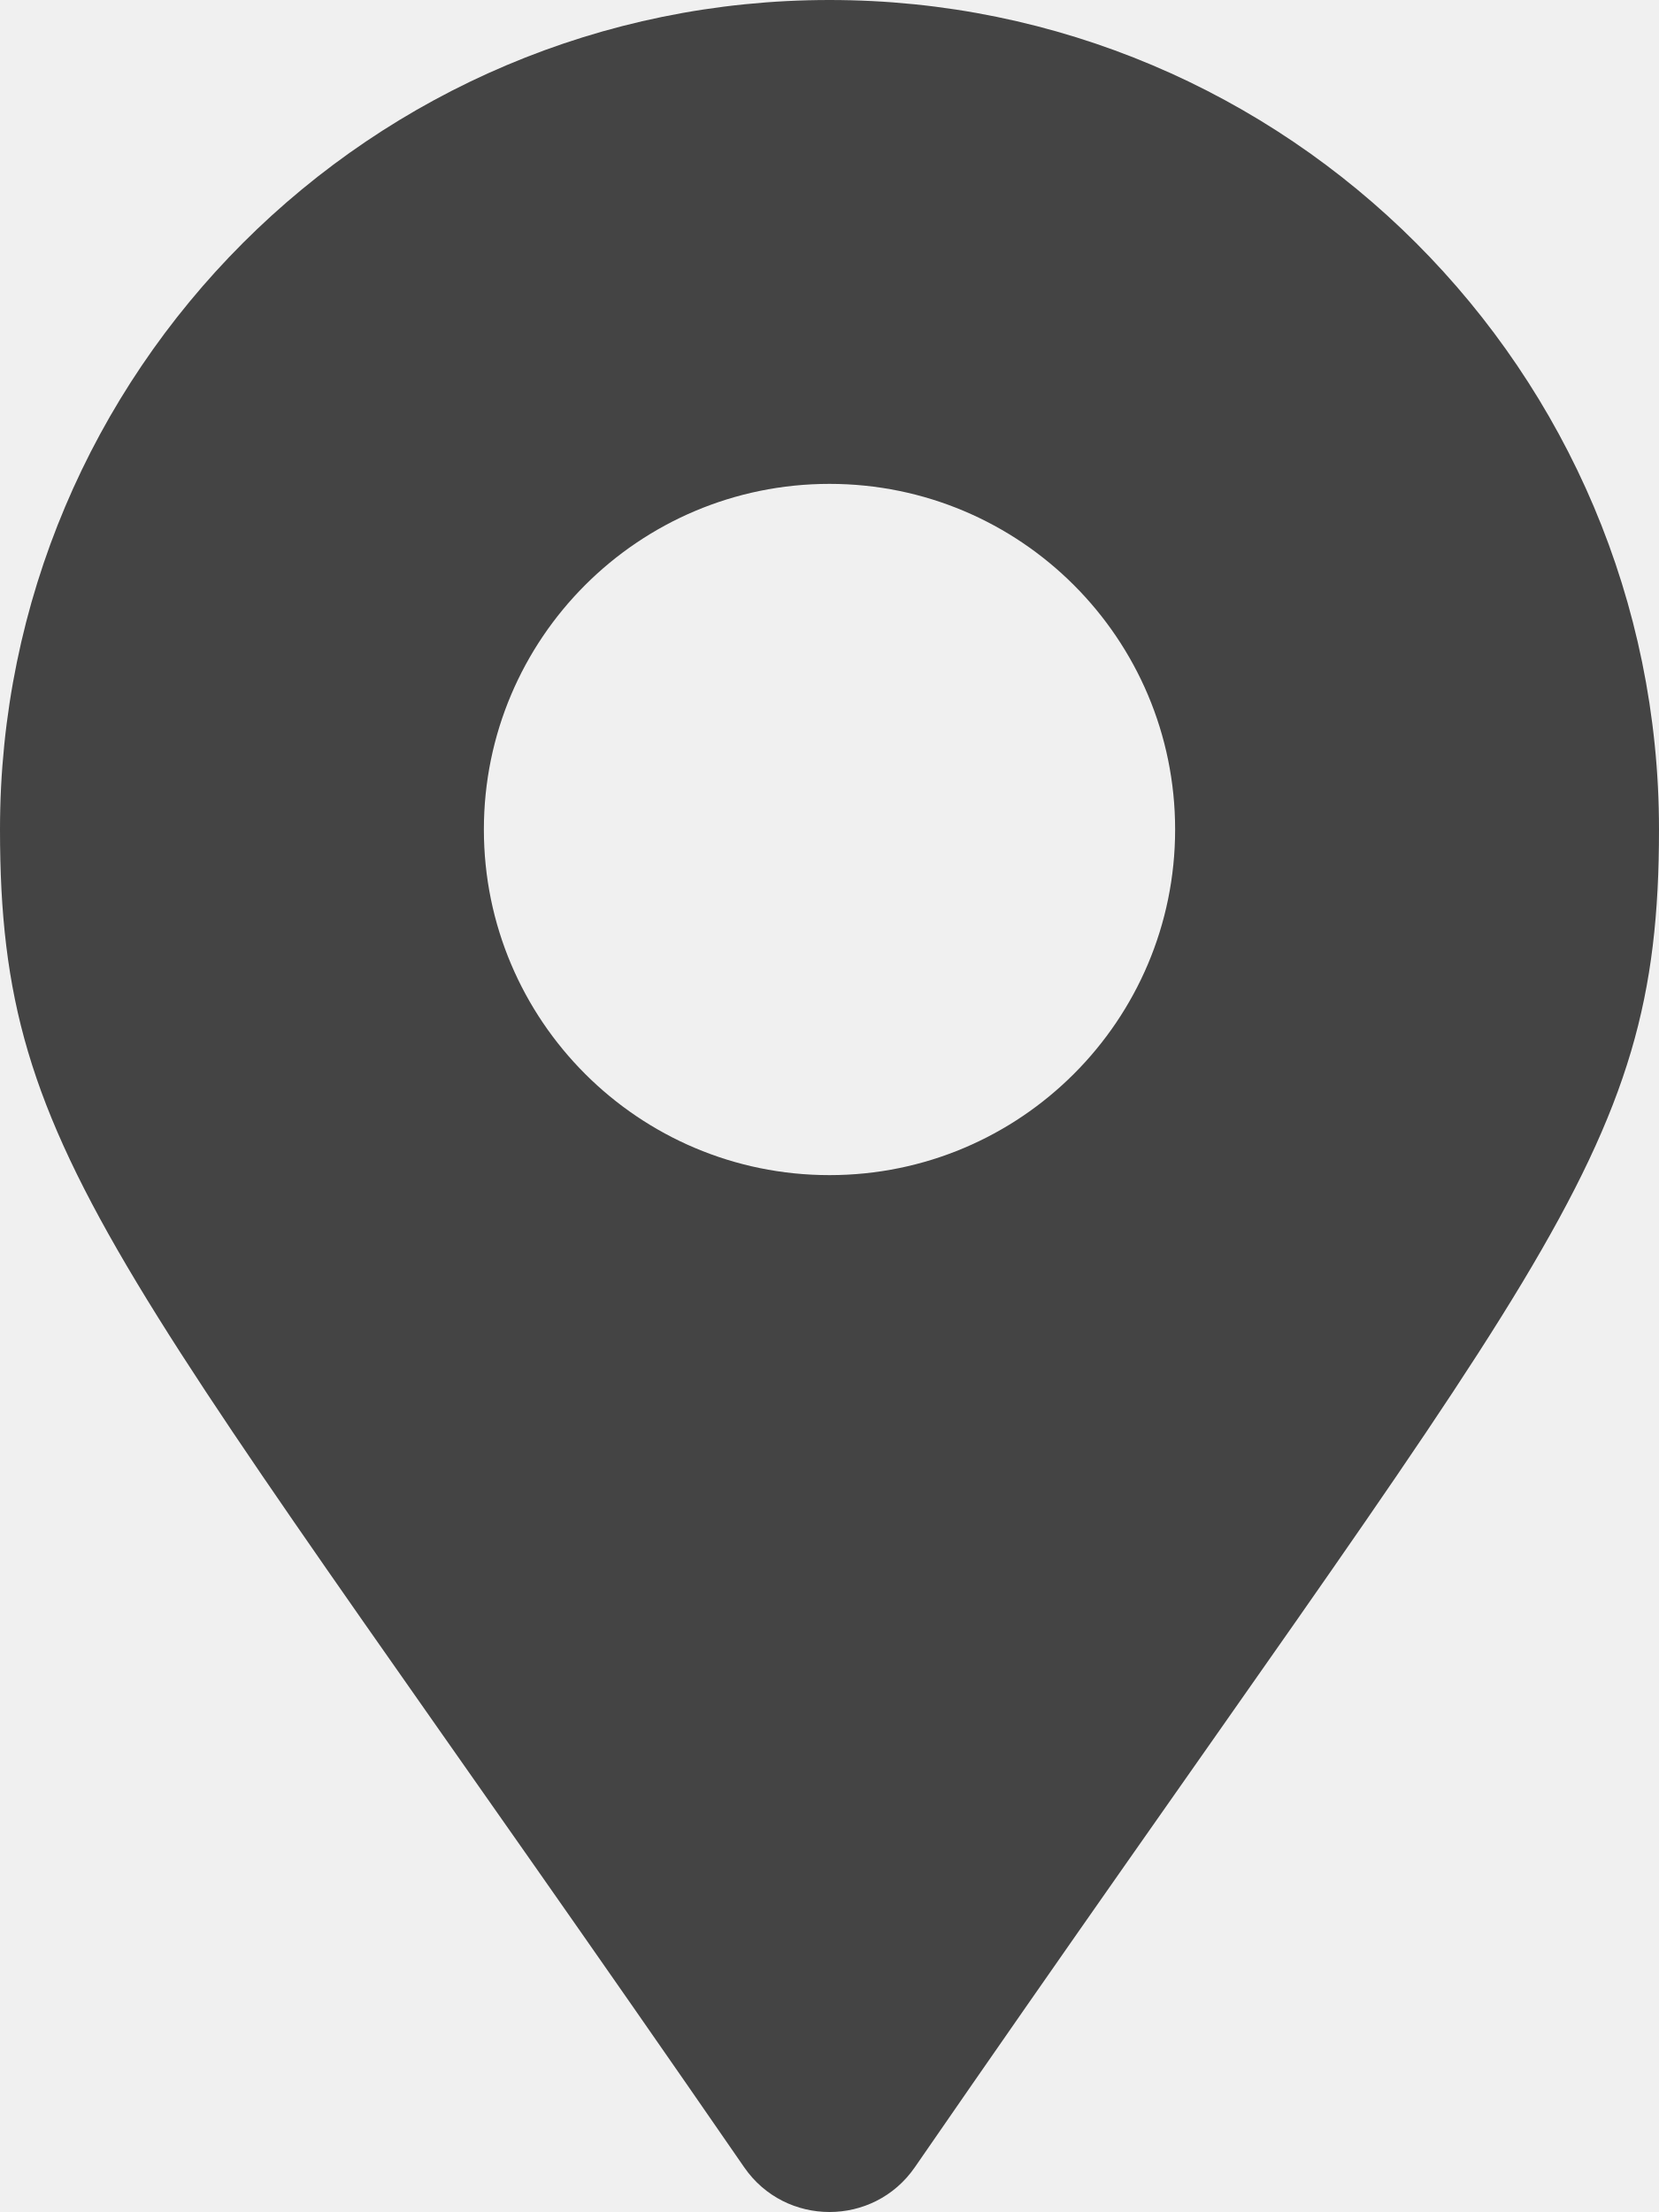
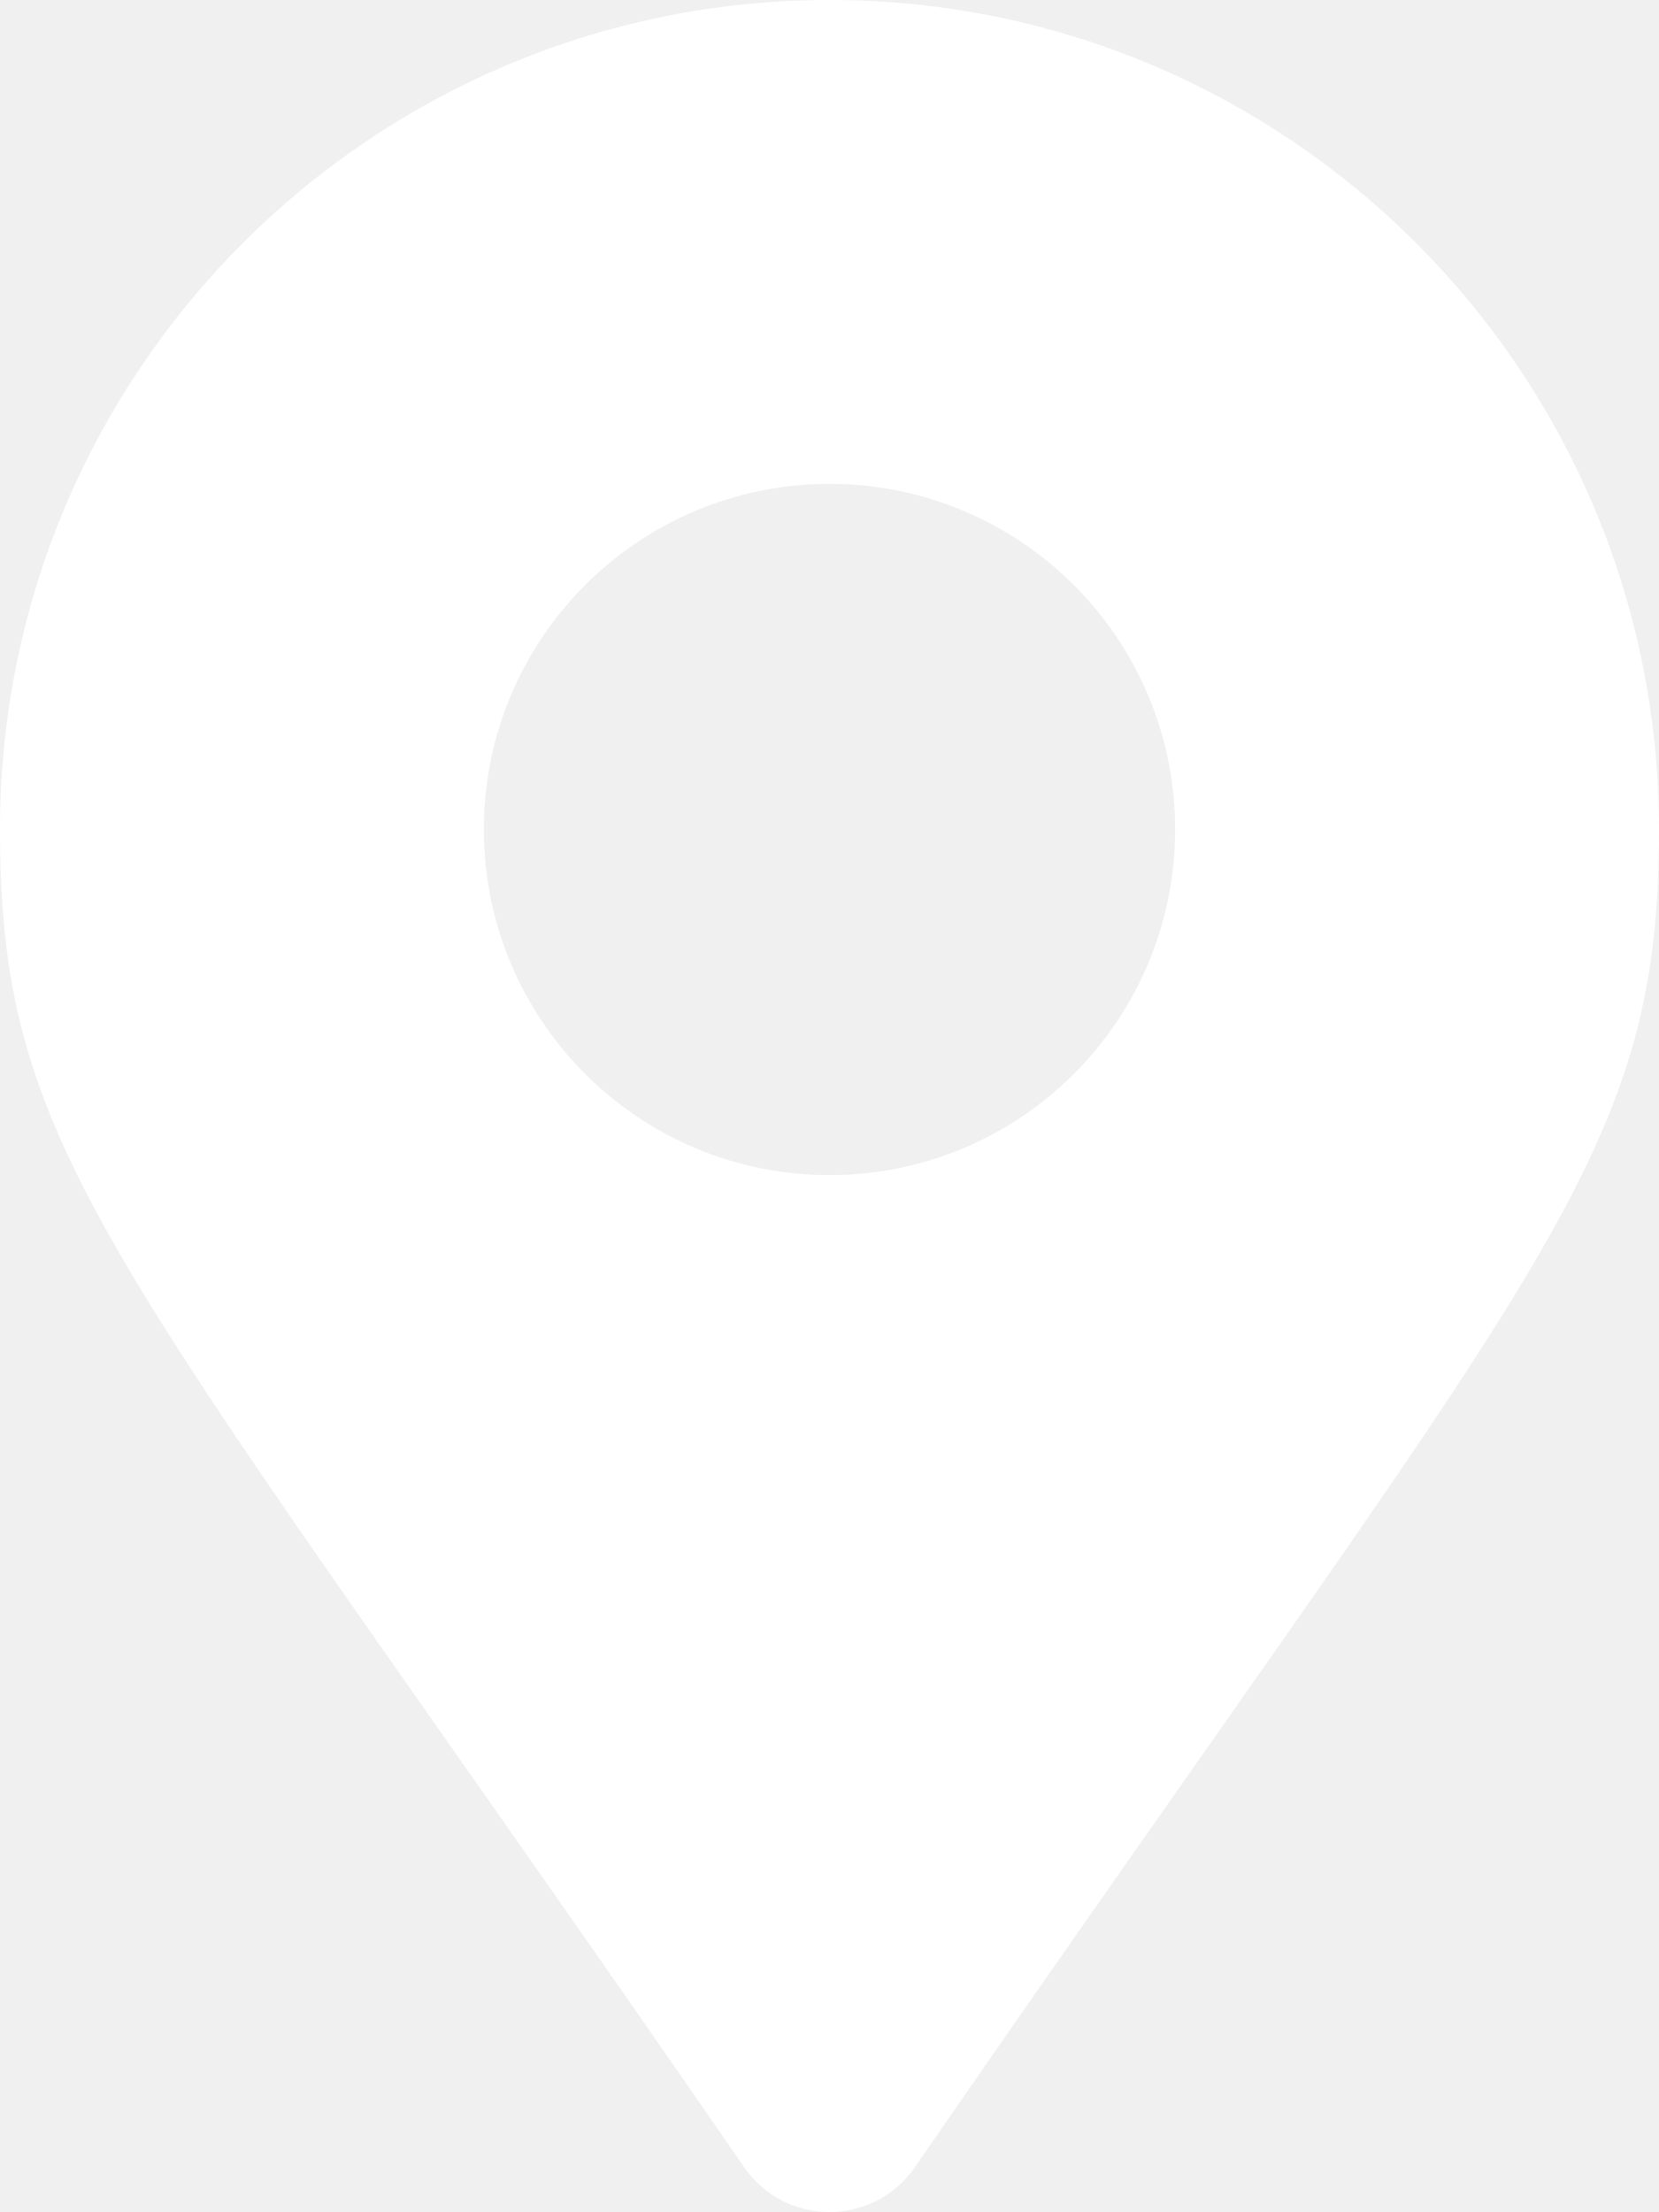
<svg xmlns="http://www.w3.org/2000/svg" aria-hidden="true" focusable="false" data-prefix="fas" data-icon="map-marker-alt" class="svg-inline--fa fa-map-marker-alt fa-w-12" role="img" viewBox="0 0 384 512">
-   <path fill="#444" d="M172.268 501.67C26.97 291.031 0 269.413 0 192 0 85.961 85.961 0 192 0s192 85.961 192 192c0 77.413-26.97 99.031-172.268 309.67-9.535 13.774-29.93 13.773-39.464 0zM192 272c44.183 0 80-35.817 80-80s-35.817-80-80-80-80 35.817-80 80 35.817 80 80 80z" />
+   <path fill="#fff" d="M172.268 501.67C26.97 291.031 0 269.413 0 192 0 85.961 85.961 0 192 0s192 85.961 192 192c0 77.413-26.97 99.031-172.268 309.67-9.535 13.774-29.93 13.773-39.464 0zM192 272c44.183 0 80-35.817 80-80s-35.817-80-80-80-80 35.817-80 80 35.817 80 80 80z" />
</svg>
